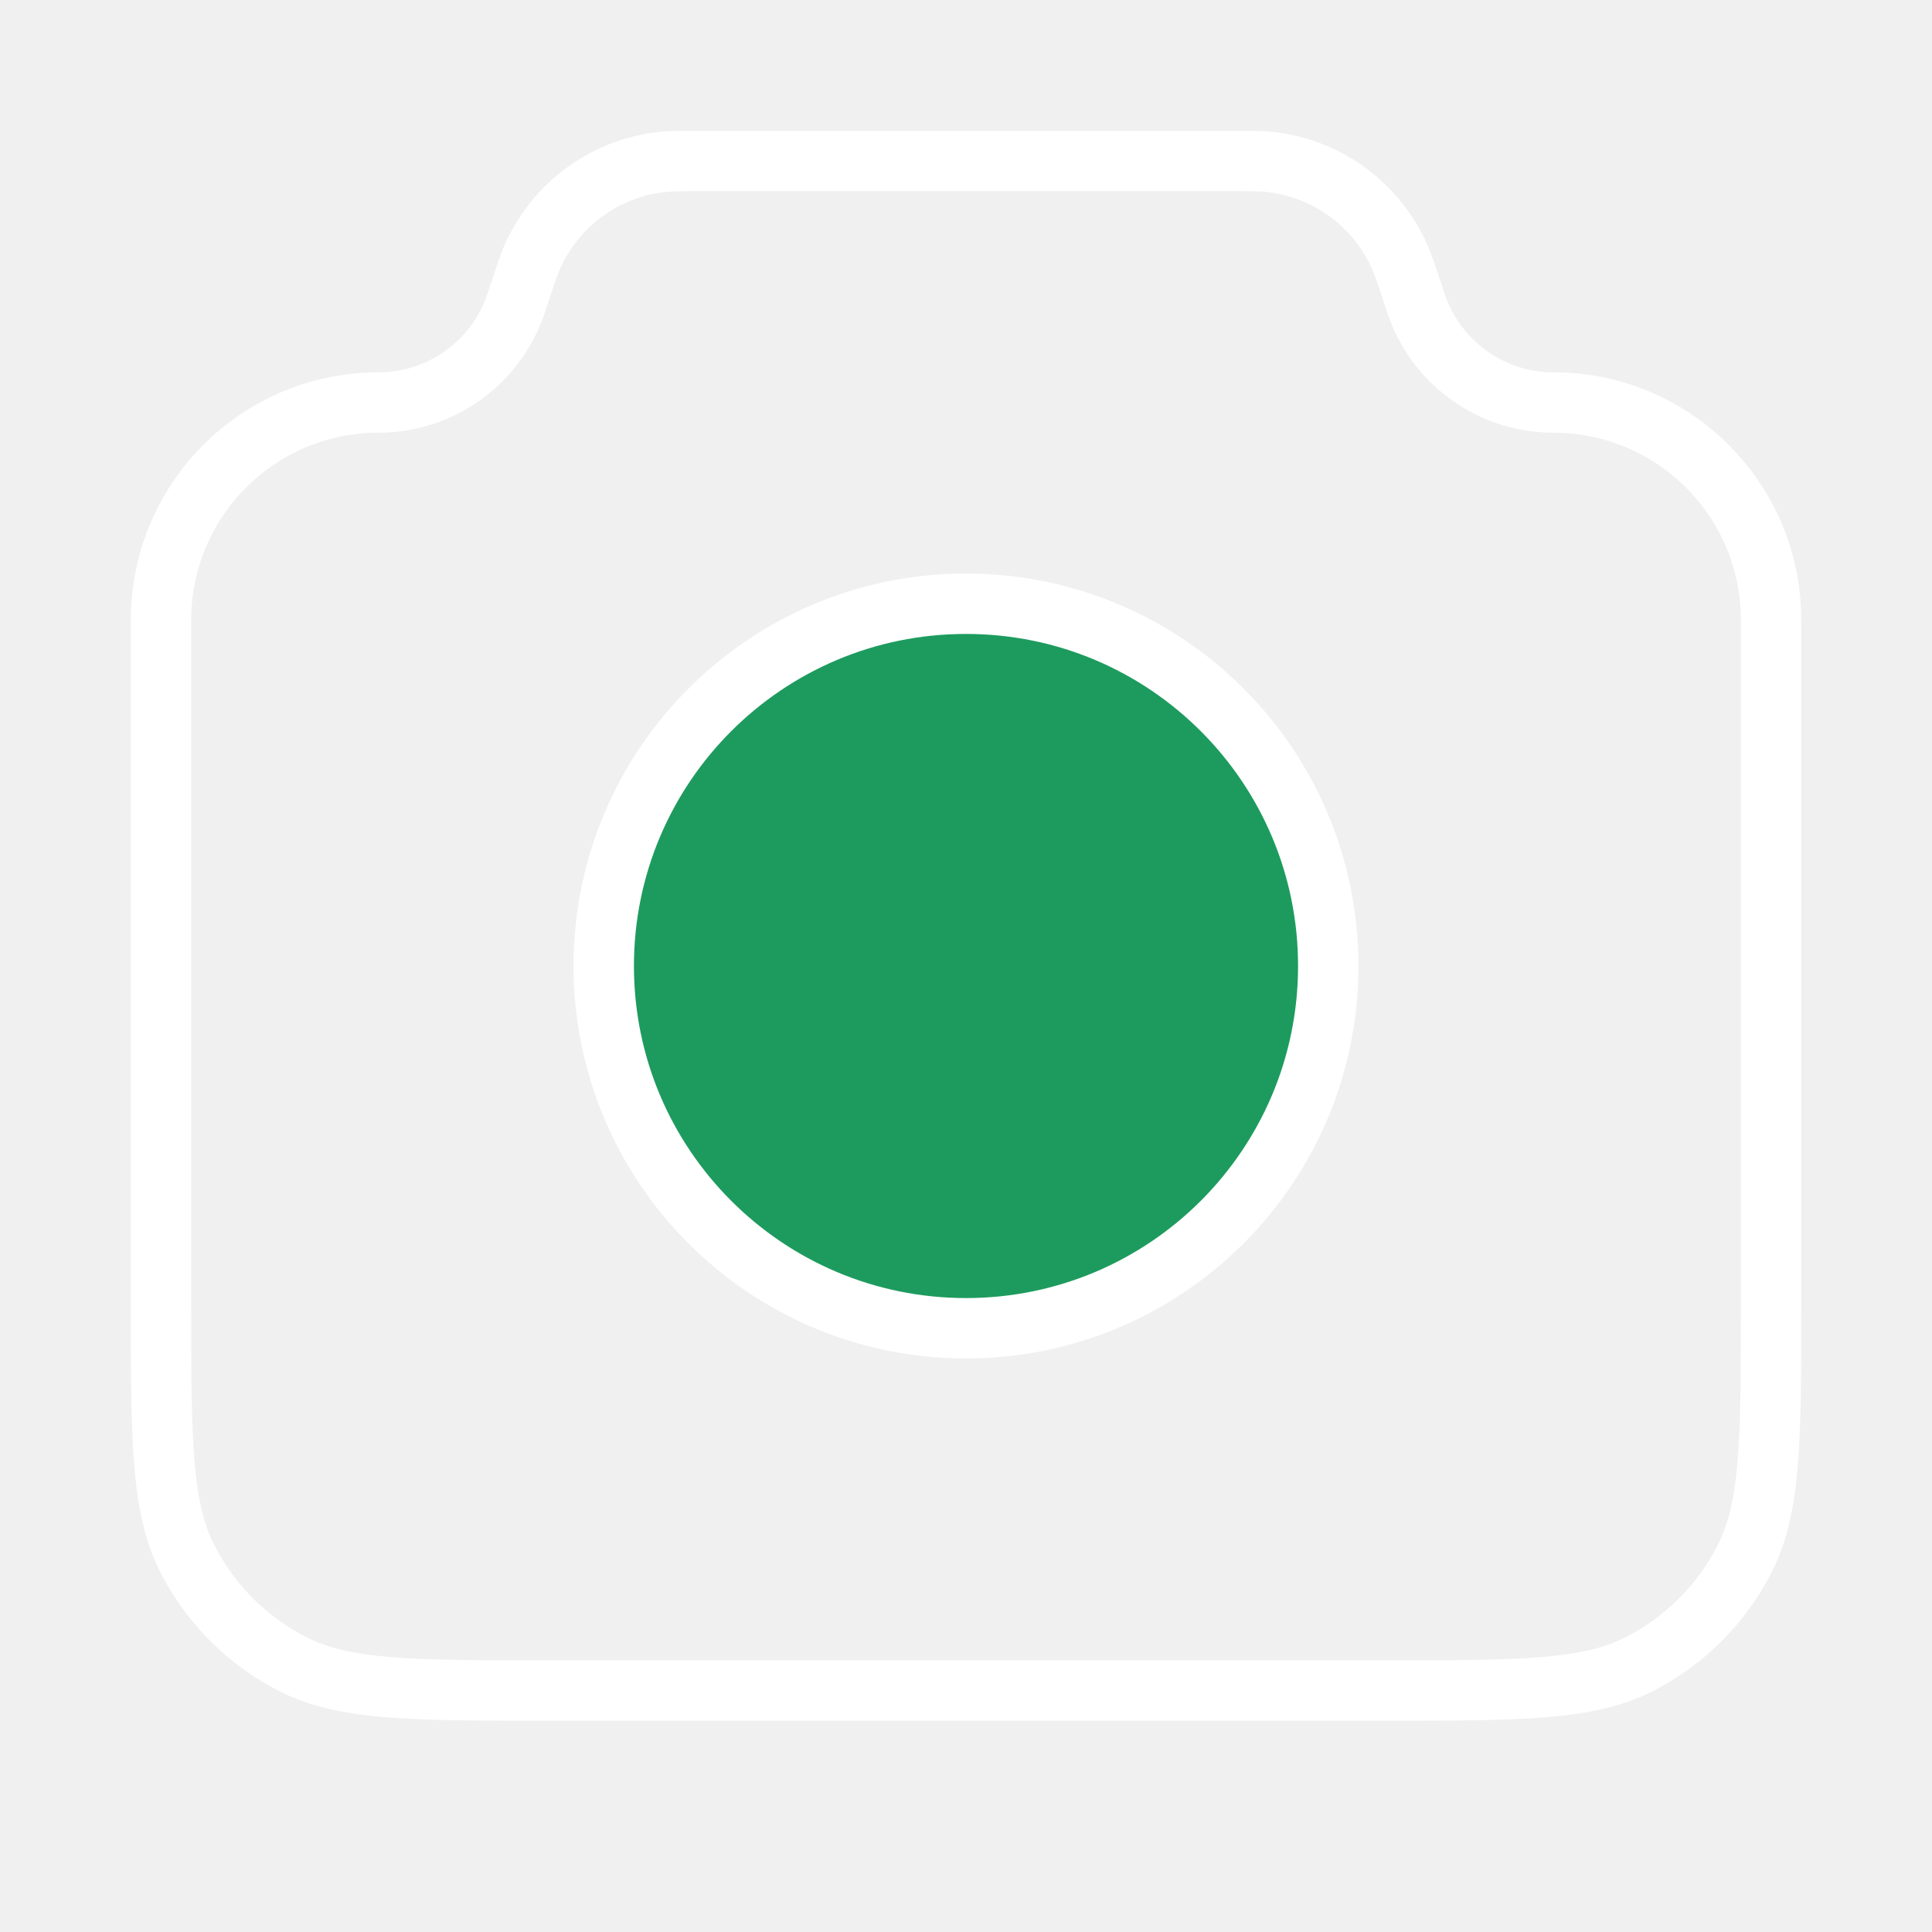
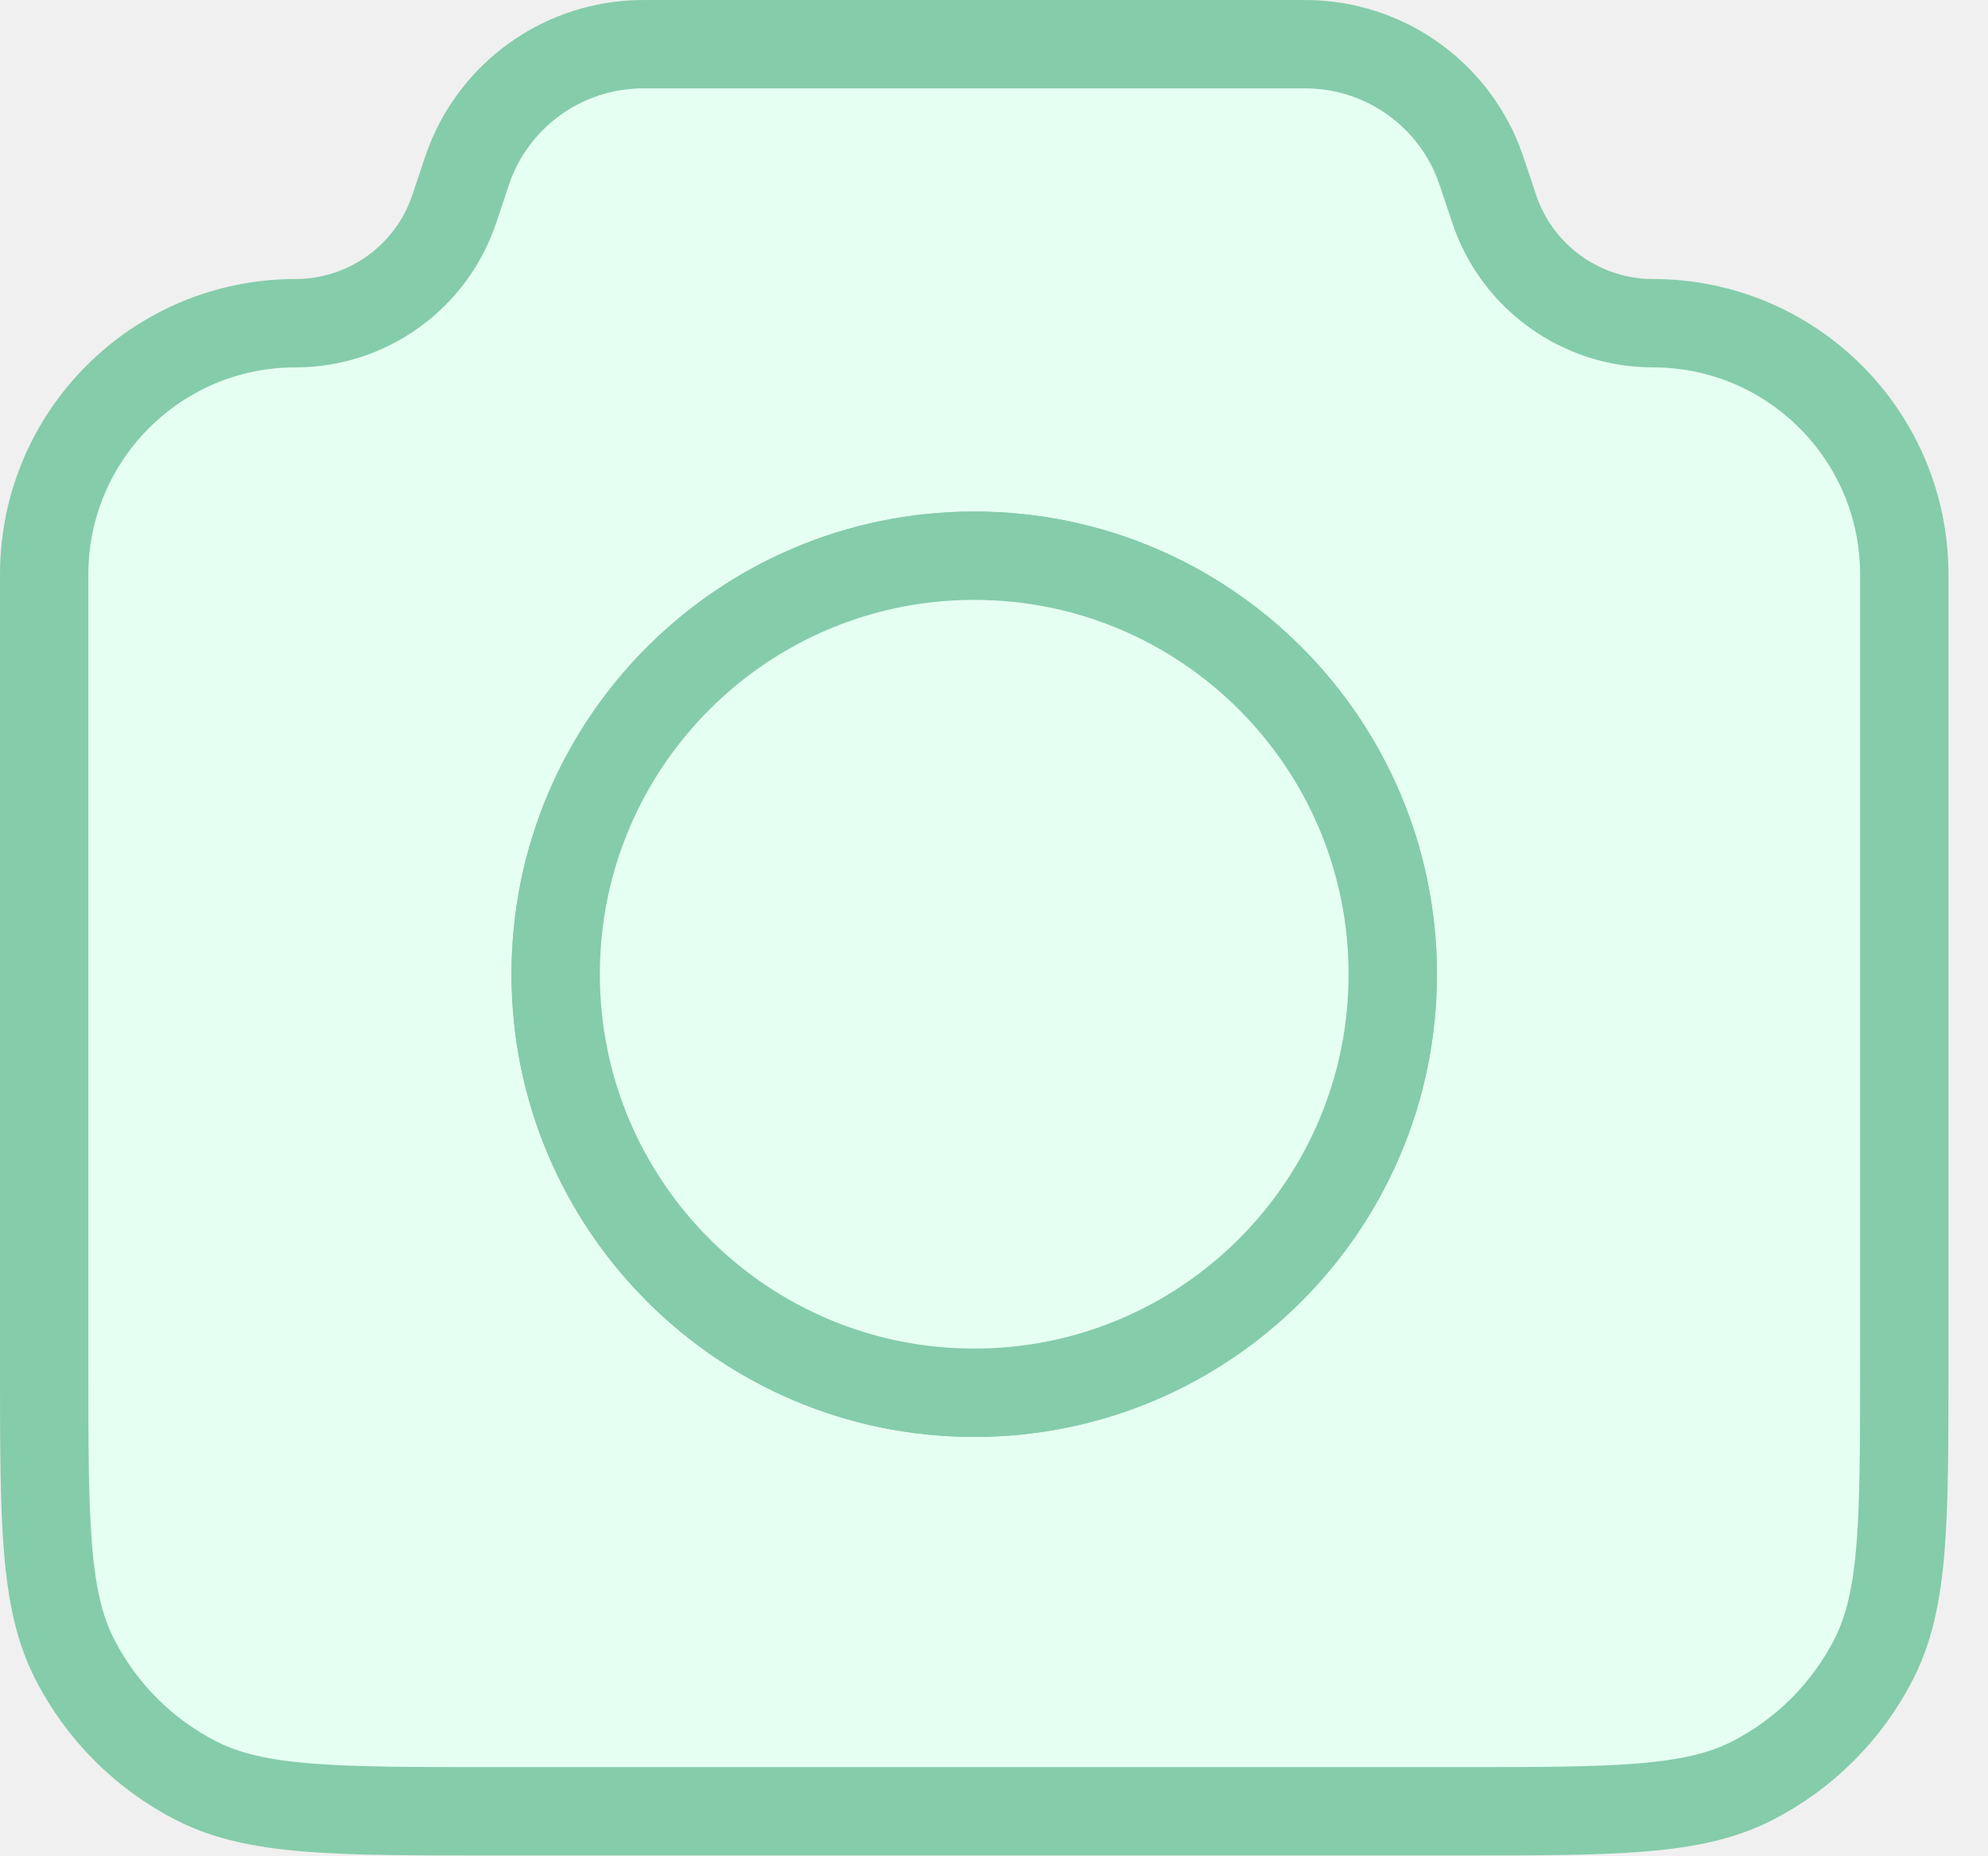
- <svg xmlns="http://www.w3.org/2000/svg" width="32" height="32" viewBox="0 0 32 32" fill="none">
-   <path d="M16 22C19.314 22 22 19.314 22 16C22 12.686 19.314 10 16 10C12.686 10 10 12.686 10 16C10 19.314 12.686 22 16 22Z" fill="#1D9B5E" />
-   <path d="M2.667 10.269C2.667 8.28 4.28 6.667 6.269 6.667C7.303 6.667 8.221 6.005 8.548 5.025L8.667 4.667C8.723 4.498 8.751 4.414 8.781 4.339C9.166 3.383 10.066 2.734 11.095 2.672C11.175 2.667 11.264 2.667 11.442 2.667H20.559C20.737 2.667 20.826 2.667 20.906 2.672C21.934 2.734 22.835 3.383 23.219 4.339C23.249 4.414 23.277 4.498 23.334 4.667L23.453 5.025C23.78 6.005 24.698 6.667 25.731 6.667C27.721 6.667 29.334 8.28 29.334 10.269V21.6C29.334 23.84 29.334 24.96 28.898 25.816C28.514 26.569 27.902 27.181 27.15 27.564C26.294 28 25.174 28 22.934 28H9.067C6.827 28 5.707 28 4.851 27.564C4.098 27.181 3.486 26.569 3.103 25.816C2.667 24.96 2.667 23.84 2.667 21.6V10.269Z" stroke="white" stroke-linecap="round" stroke-linejoin="round" />
-   <path d="M16 22C19.314 22 22 19.314 22 16C22 12.686 19.314 10 16 10C12.687 10 10 12.686 10 16C10 19.314 12.687 22 16 22Z" stroke="white" stroke-linecap="round" stroke-linejoin="round" />
+ <svg xmlns="http://www.w3.org/2000/svg" width="45" height="42" viewBox="0 0 45 42" fill="none">
+   <path d="M1 13.004C1 9.862 3.547 7.316 6.688 7.316C8.32 7.316 9.769 6.271 10.285 4.723L10.474 4.158C10.562 3.891 10.607 3.758 10.654 3.64C11.261 2.131 12.683 1.106 14.307 1.008C14.434 1 14.574 1 14.855 1H29.25C29.531 1 29.672 1 29.799 1.008C31.422 1.106 32.844 2.131 33.451 3.64C33.498 3.758 33.543 3.891 33.632 4.158L33.82 4.723C34.336 6.271 35.785 7.316 37.417 7.316C40.559 7.316 43.105 9.862 43.105 13.004V30.895C43.105 34.432 43.105 36.2 42.417 37.551C41.811 38.74 40.845 39.706 39.657 40.312C38.306 41 36.537 41 33 41H11.105C7.568 41 5.8 41 4.448 40.312C3.26 39.706 2.294 38.74 1.688 37.551C1 36.2 1 34.432 1 30.895V13.004Z" fill="#E6FFF3" />
+   <path d="M22.053 31.526C27.285 31.526 31.526 27.285 31.526 22.053C31.526 16.82 27.285 12.579 22.053 12.579C16.82 12.579 12.579 16.82 12.579 22.053C12.579 27.285 16.82 31.526 22.053 31.526Z" fill="#E6FFF3" />
+   <path d="M1 13.004C1 9.862 3.547 7.316 6.688 7.316C8.32 7.316 9.769 6.271 10.285 4.723L10.474 4.158C10.562 3.891 10.607 3.758 10.654 3.64C11.261 2.131 12.683 1.106 14.307 1.008C14.434 1 14.574 1 14.855 1H29.25C29.531 1 29.672 1 29.799 1.008C31.422 1.106 32.844 2.131 33.451 3.64C33.498 3.758 33.543 3.891 33.632 4.158L33.82 4.723C34.336 6.271 35.785 7.316 37.417 7.316C40.559 7.316 43.105 9.862 43.105 13.004V30.895C43.105 34.432 43.105 36.2 42.417 37.551C41.811 38.74 40.845 39.706 39.657 40.312C38.306 41 36.537 41 33 41H11.105C7.568 41 5.8 41 4.448 40.312C3.26 39.706 2.294 38.74 1.688 37.551C1 36.2 1 34.432 1 30.895V13.004Z" stroke="#85CCAA" stroke-width="2" stroke-linecap="round" stroke-linejoin="round" />
+   <path d="M22.053 31.526C27.285 31.526 31.526 27.285 31.526 22.053C31.526 16.82 27.285 12.579 22.053 12.579C16.82 12.579 12.579 16.82 12.579 22.053C12.579 27.285 16.82 31.526 22.053 31.526Z" stroke="#85CCAA" stroke-width="2" stroke-linecap="round" stroke-linejoin="round" />
+   <path d="M22.052 31.526C27.284 31.526 31.526 27.285 31.526 22.052C31.526 16.82 27.284 12.579 22.052 12.579C16.82 12.579 12.578 16.82 12.578 22.052C12.578 27.285 16.82 31.526 22.052 31.526Z" fill="#E6FFF3" stroke="#85CCAA" stroke-width="2" stroke-linecap="round" stroke-linejoin="round" />
</svg>
